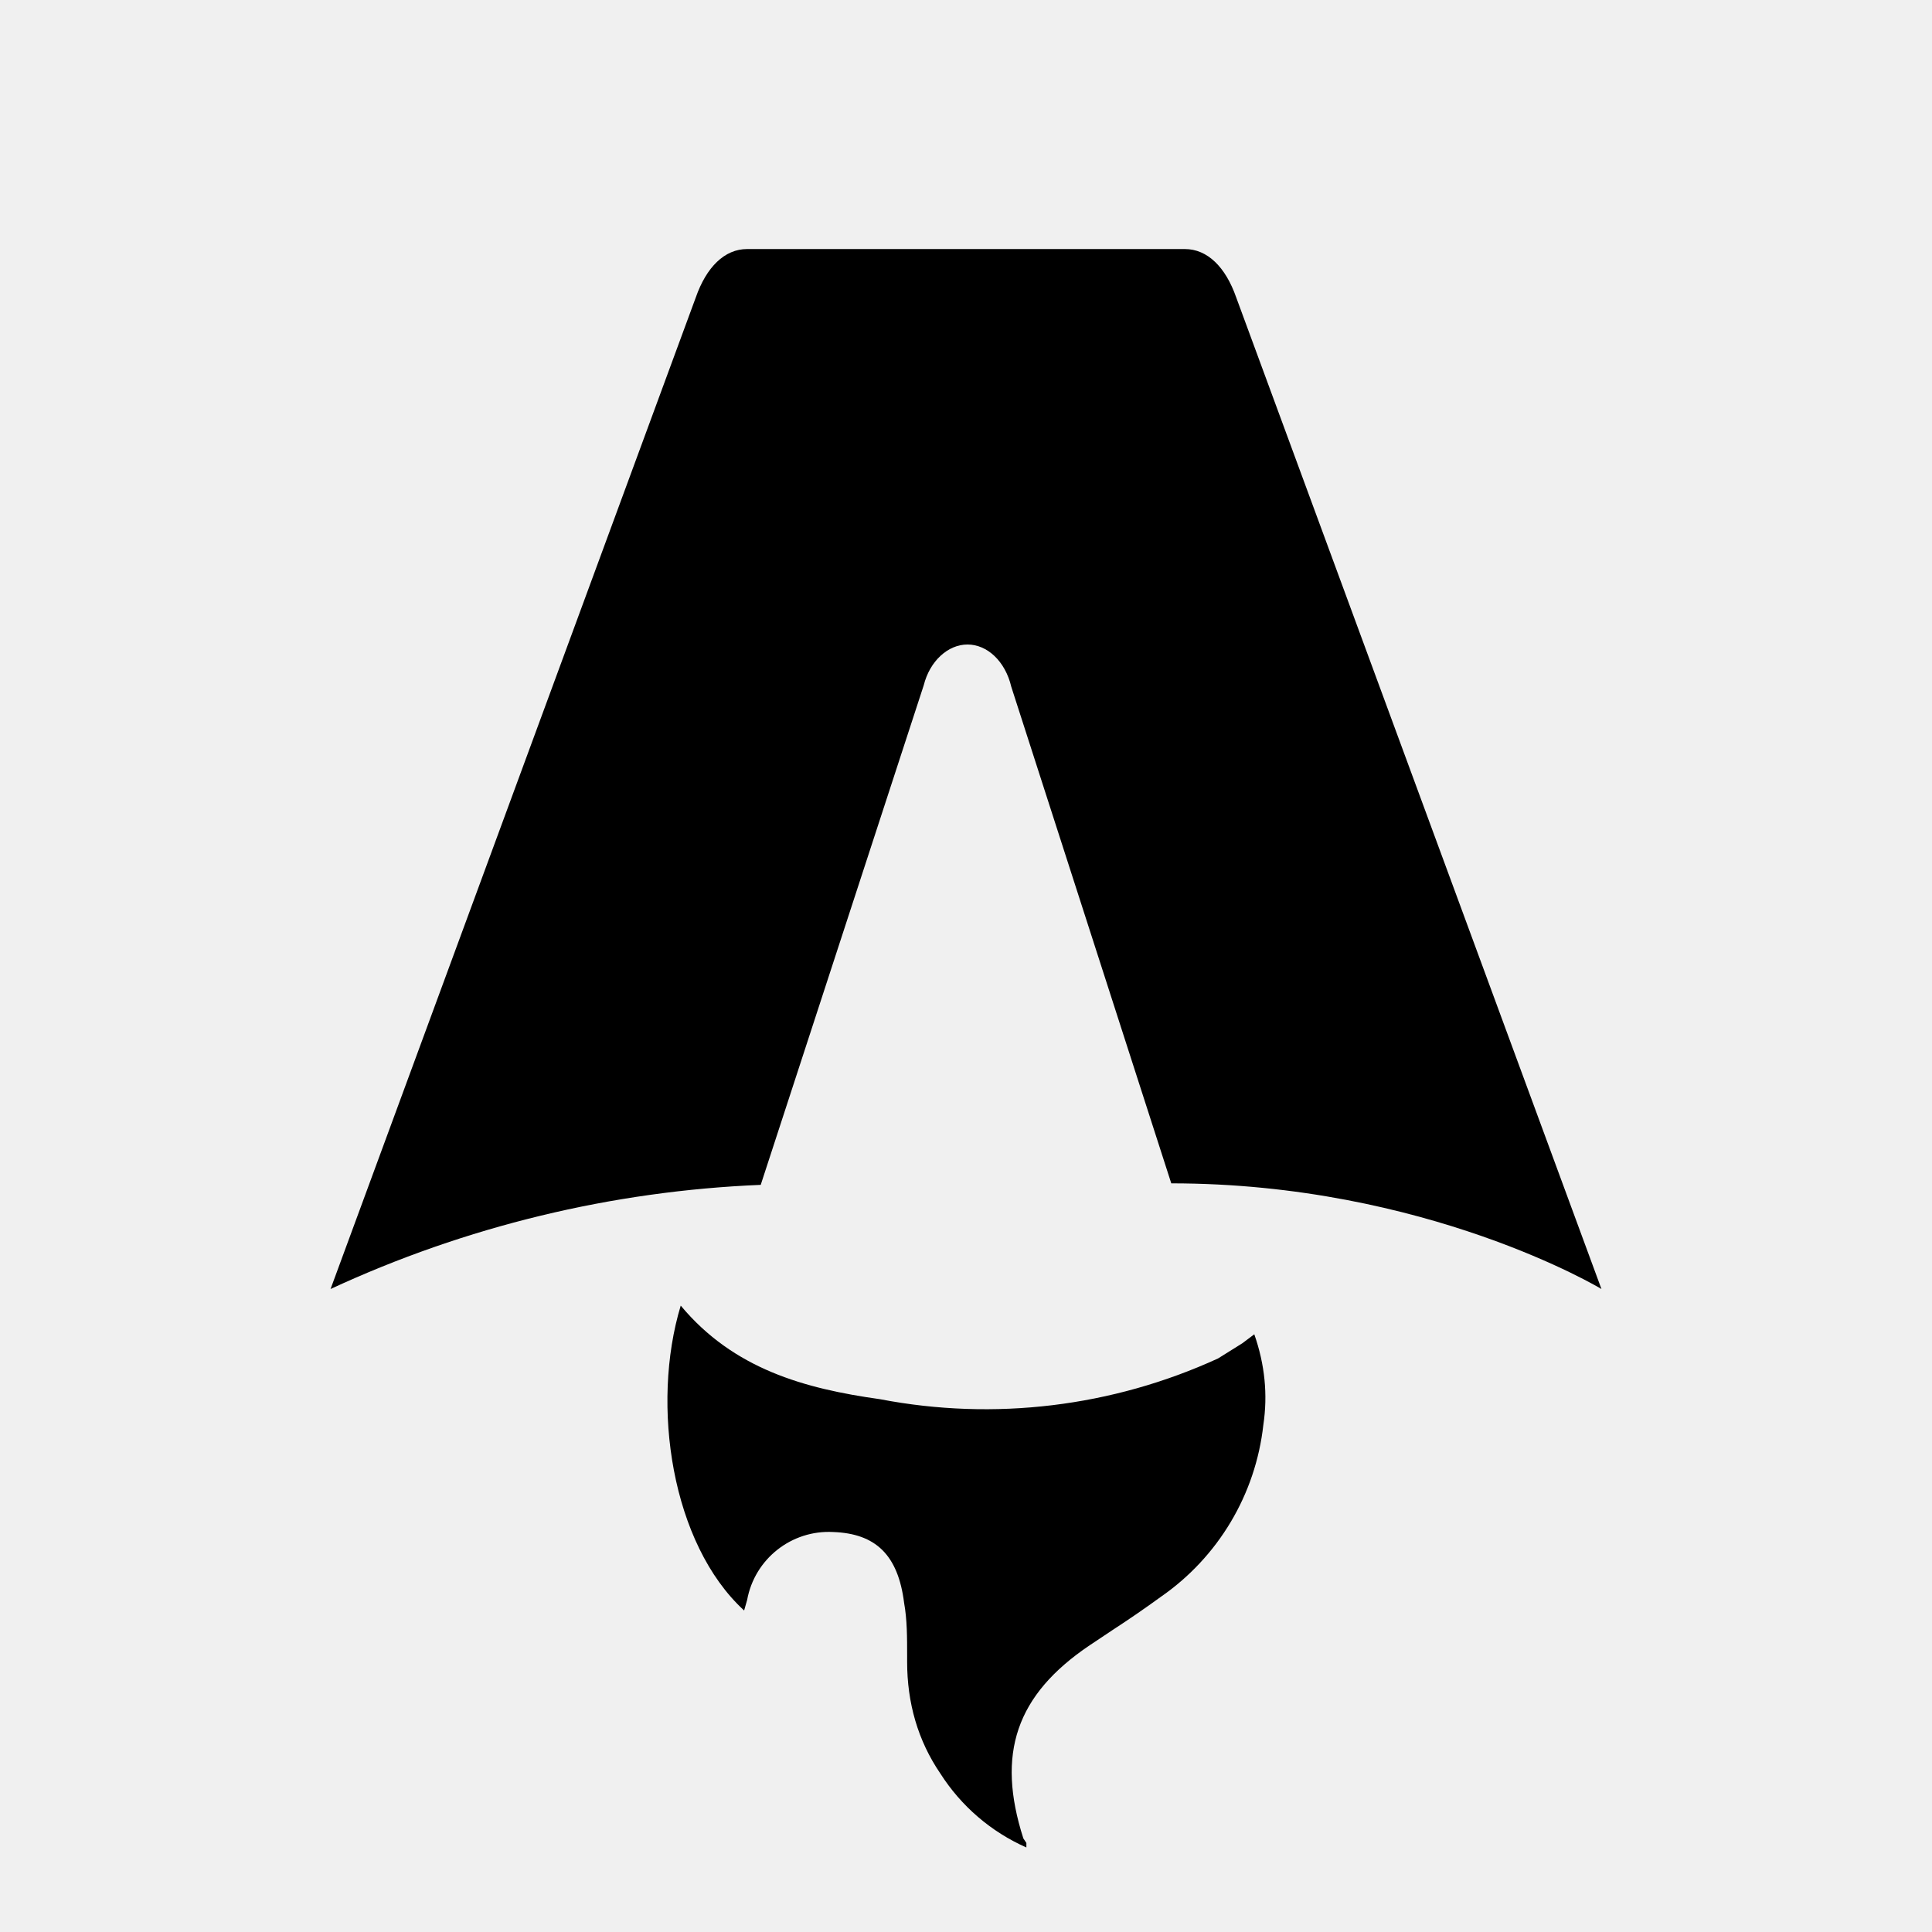
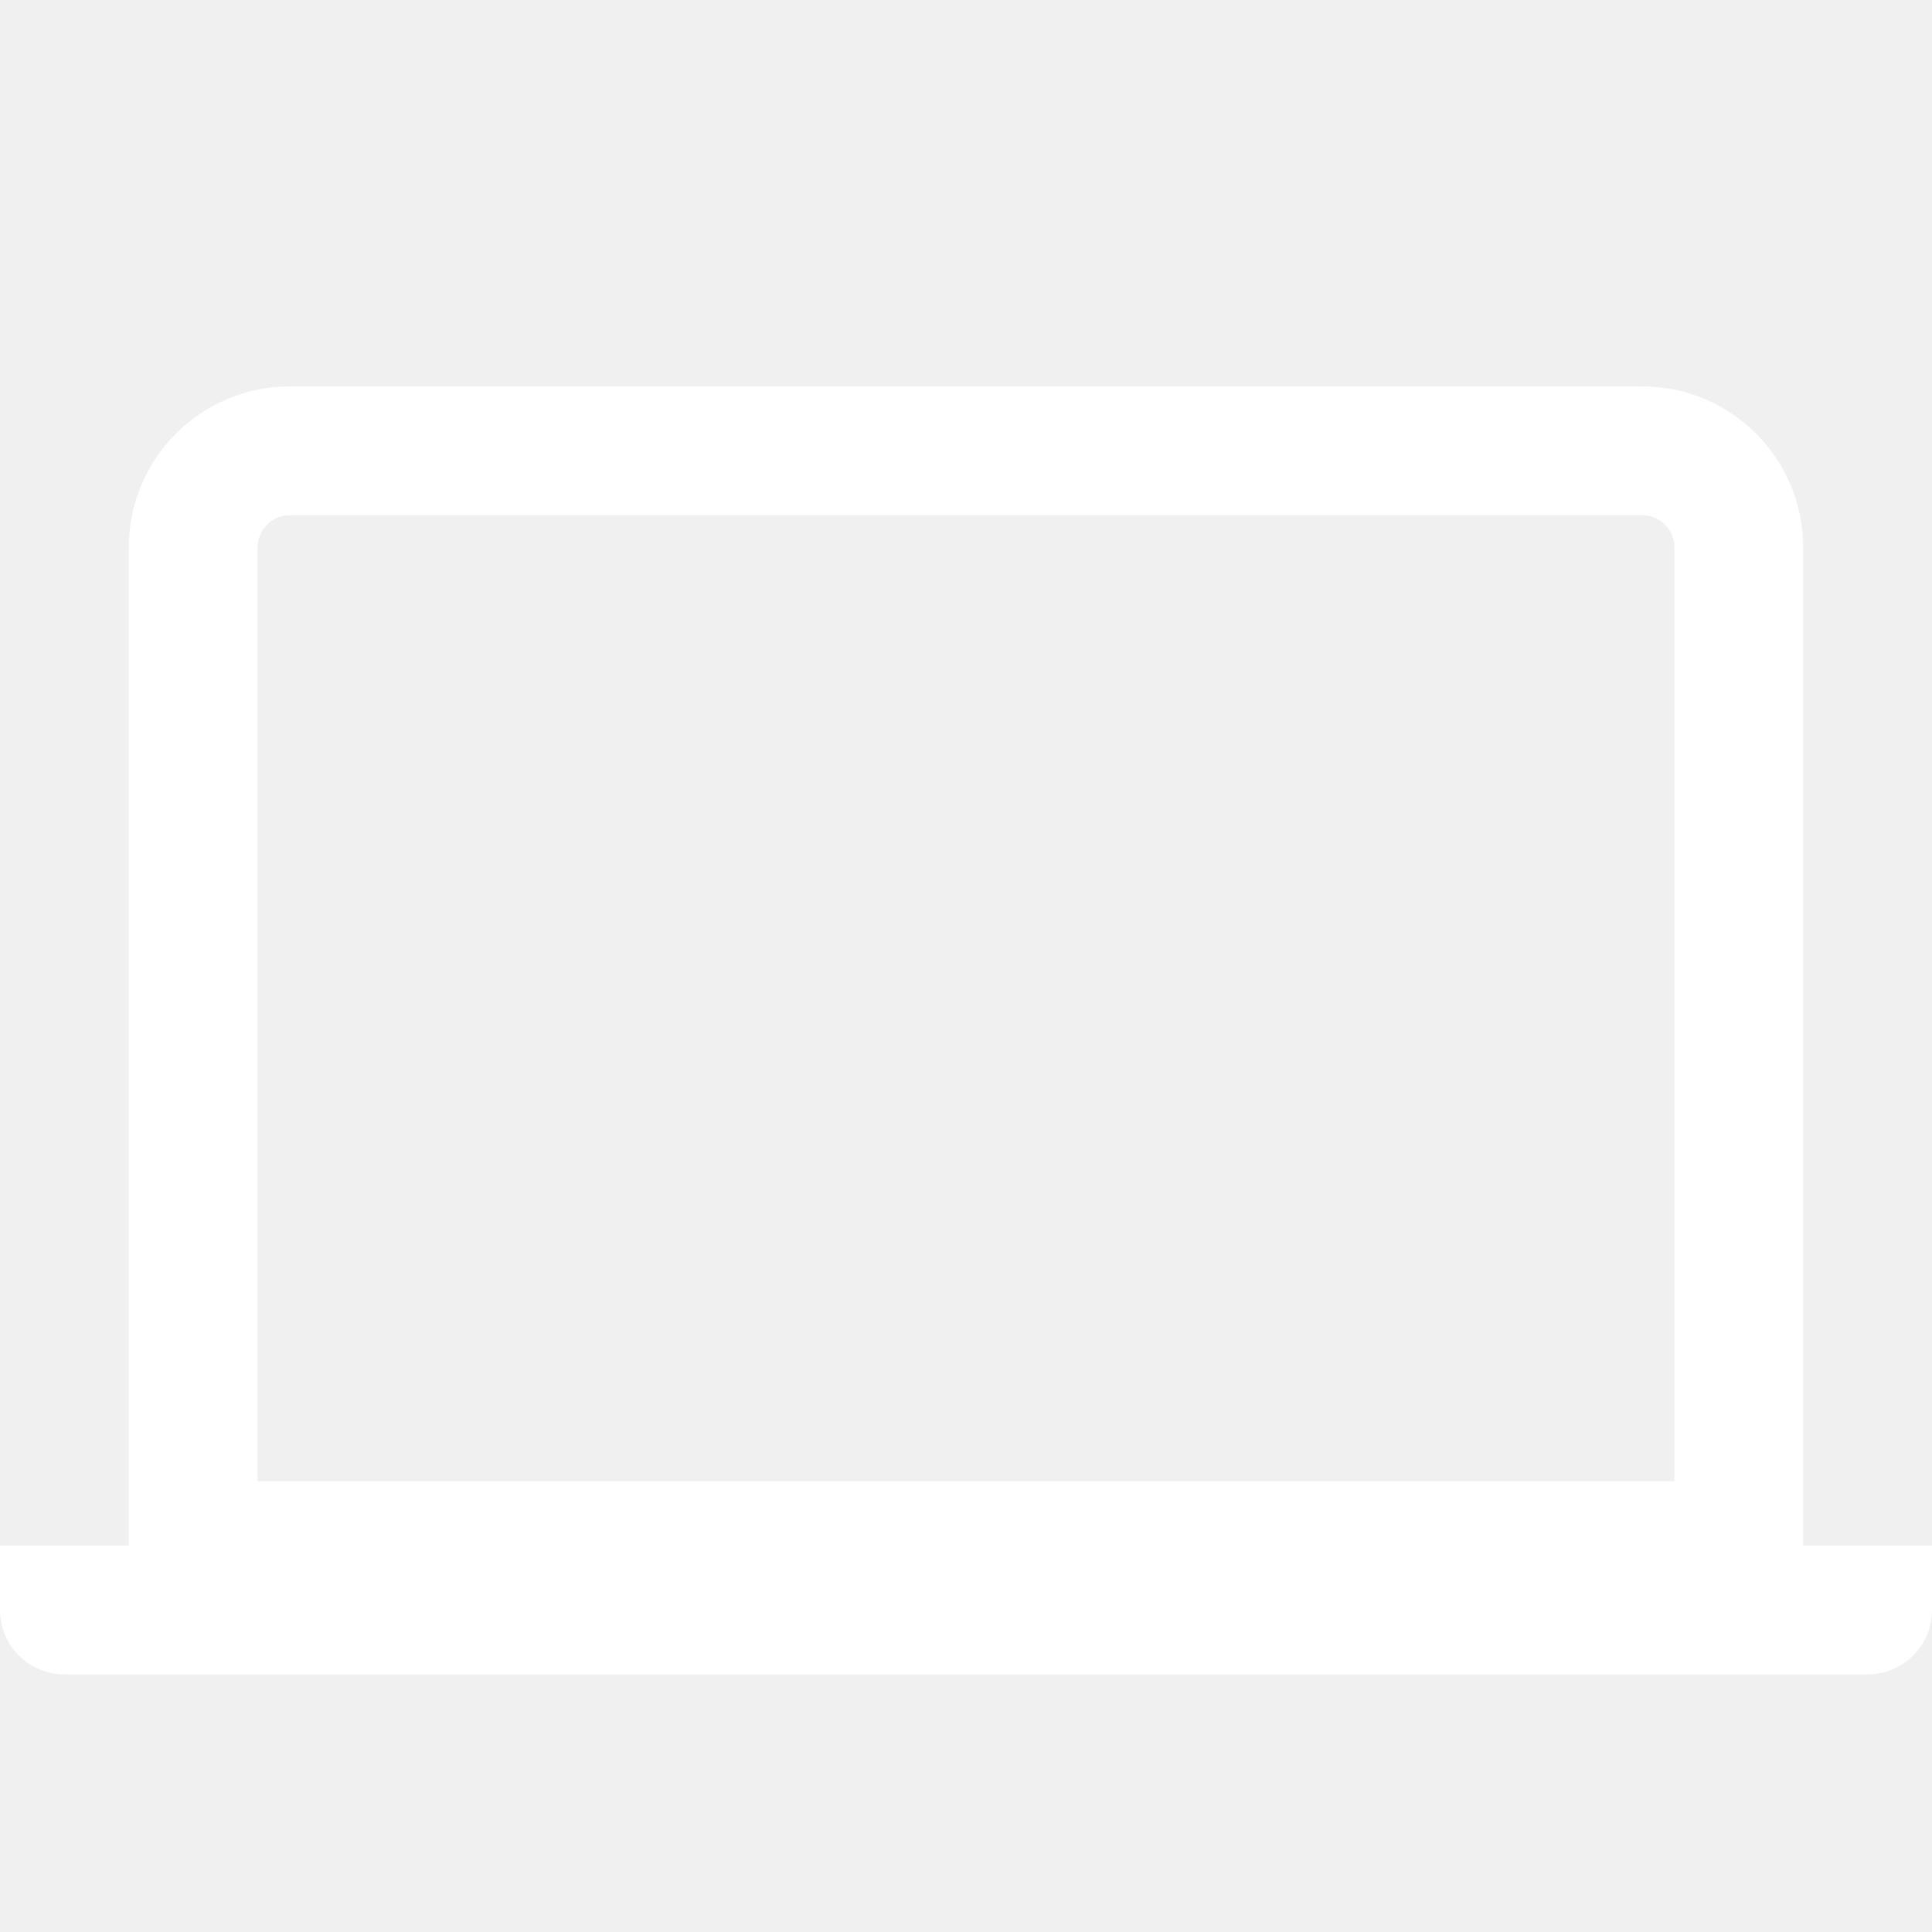
- <svg xmlns="http://www.w3.org/2000/svg" fill="none" viewBox="0 0 128 128">
-   <path d="M50.4 78.5a75.1 75.1 0 0 0-28.5 6.9l24.2-65.7c.7-2 1.9-3.2 3.4-3.2h29c1.5 0 2.7 1.2 3.4 3.2l24.2 65.7s-11.6-7-28.5-7L67 45.5c-.4-1.7-1.6-2.8-2.9-2.8-1.3 0-2.5 1.1-2.9 2.7L50.4 78.5Zm-1.1 28.2Zm-4.2-20.2c-2 6.6-.6 15.8 4.2 20.2a17.5 17.5 0 0 1 .2-.7 5.5 5.5 0 0 1 5.7-4.5c2.8.1 4.3 1.5 4.7 4.7.2 1.1.2 2.3.2 3.5v.4c0 2.7.7 5.2 2.2 7.4a13 13 0 0 0 5.7 4.9v-.3l-.2-.3c-1.8-5.6-.5-9.5 4.4-12.8l1.5-1a73 73 0 0 0 3.2-2.2 16 16 0 0 0 6.8-11.4c.3-2 .1-4-.6-6l-.8.6-1.6 1a37 37 0 0 1-22.4 2.7c-5-.7-9.7-2-13.2-6.2Z" />
-   <style>
-         path { fill: #000; }
-         @media (prefers-color-scheme: dark) {
-             path { fill: #FFF; }
-         }
-     </style>
+ <svg xmlns="http://www.w3.org/2000/svg" width="15" height="15" viewBox="0 0 15 15" fill="none">
+   <path d="M2 4.25C2 4.112 2.112 4 2.25 4H12.75C12.888 4 13 4.112 13 4.25V11.5H2V4.25ZM2.25 3C1.56 3 1 3.56 1 4.25V12H0V12.5C0 12.776 0.224 13 0.5 13H14.5C14.776 13 15 12.776 15 12.5V12H14V4.25C14 3.56 13.44 3 12.75 3H2.25Z" fill="white" fill-rule="evenodd" clip-rule="evenodd" />
</svg>
